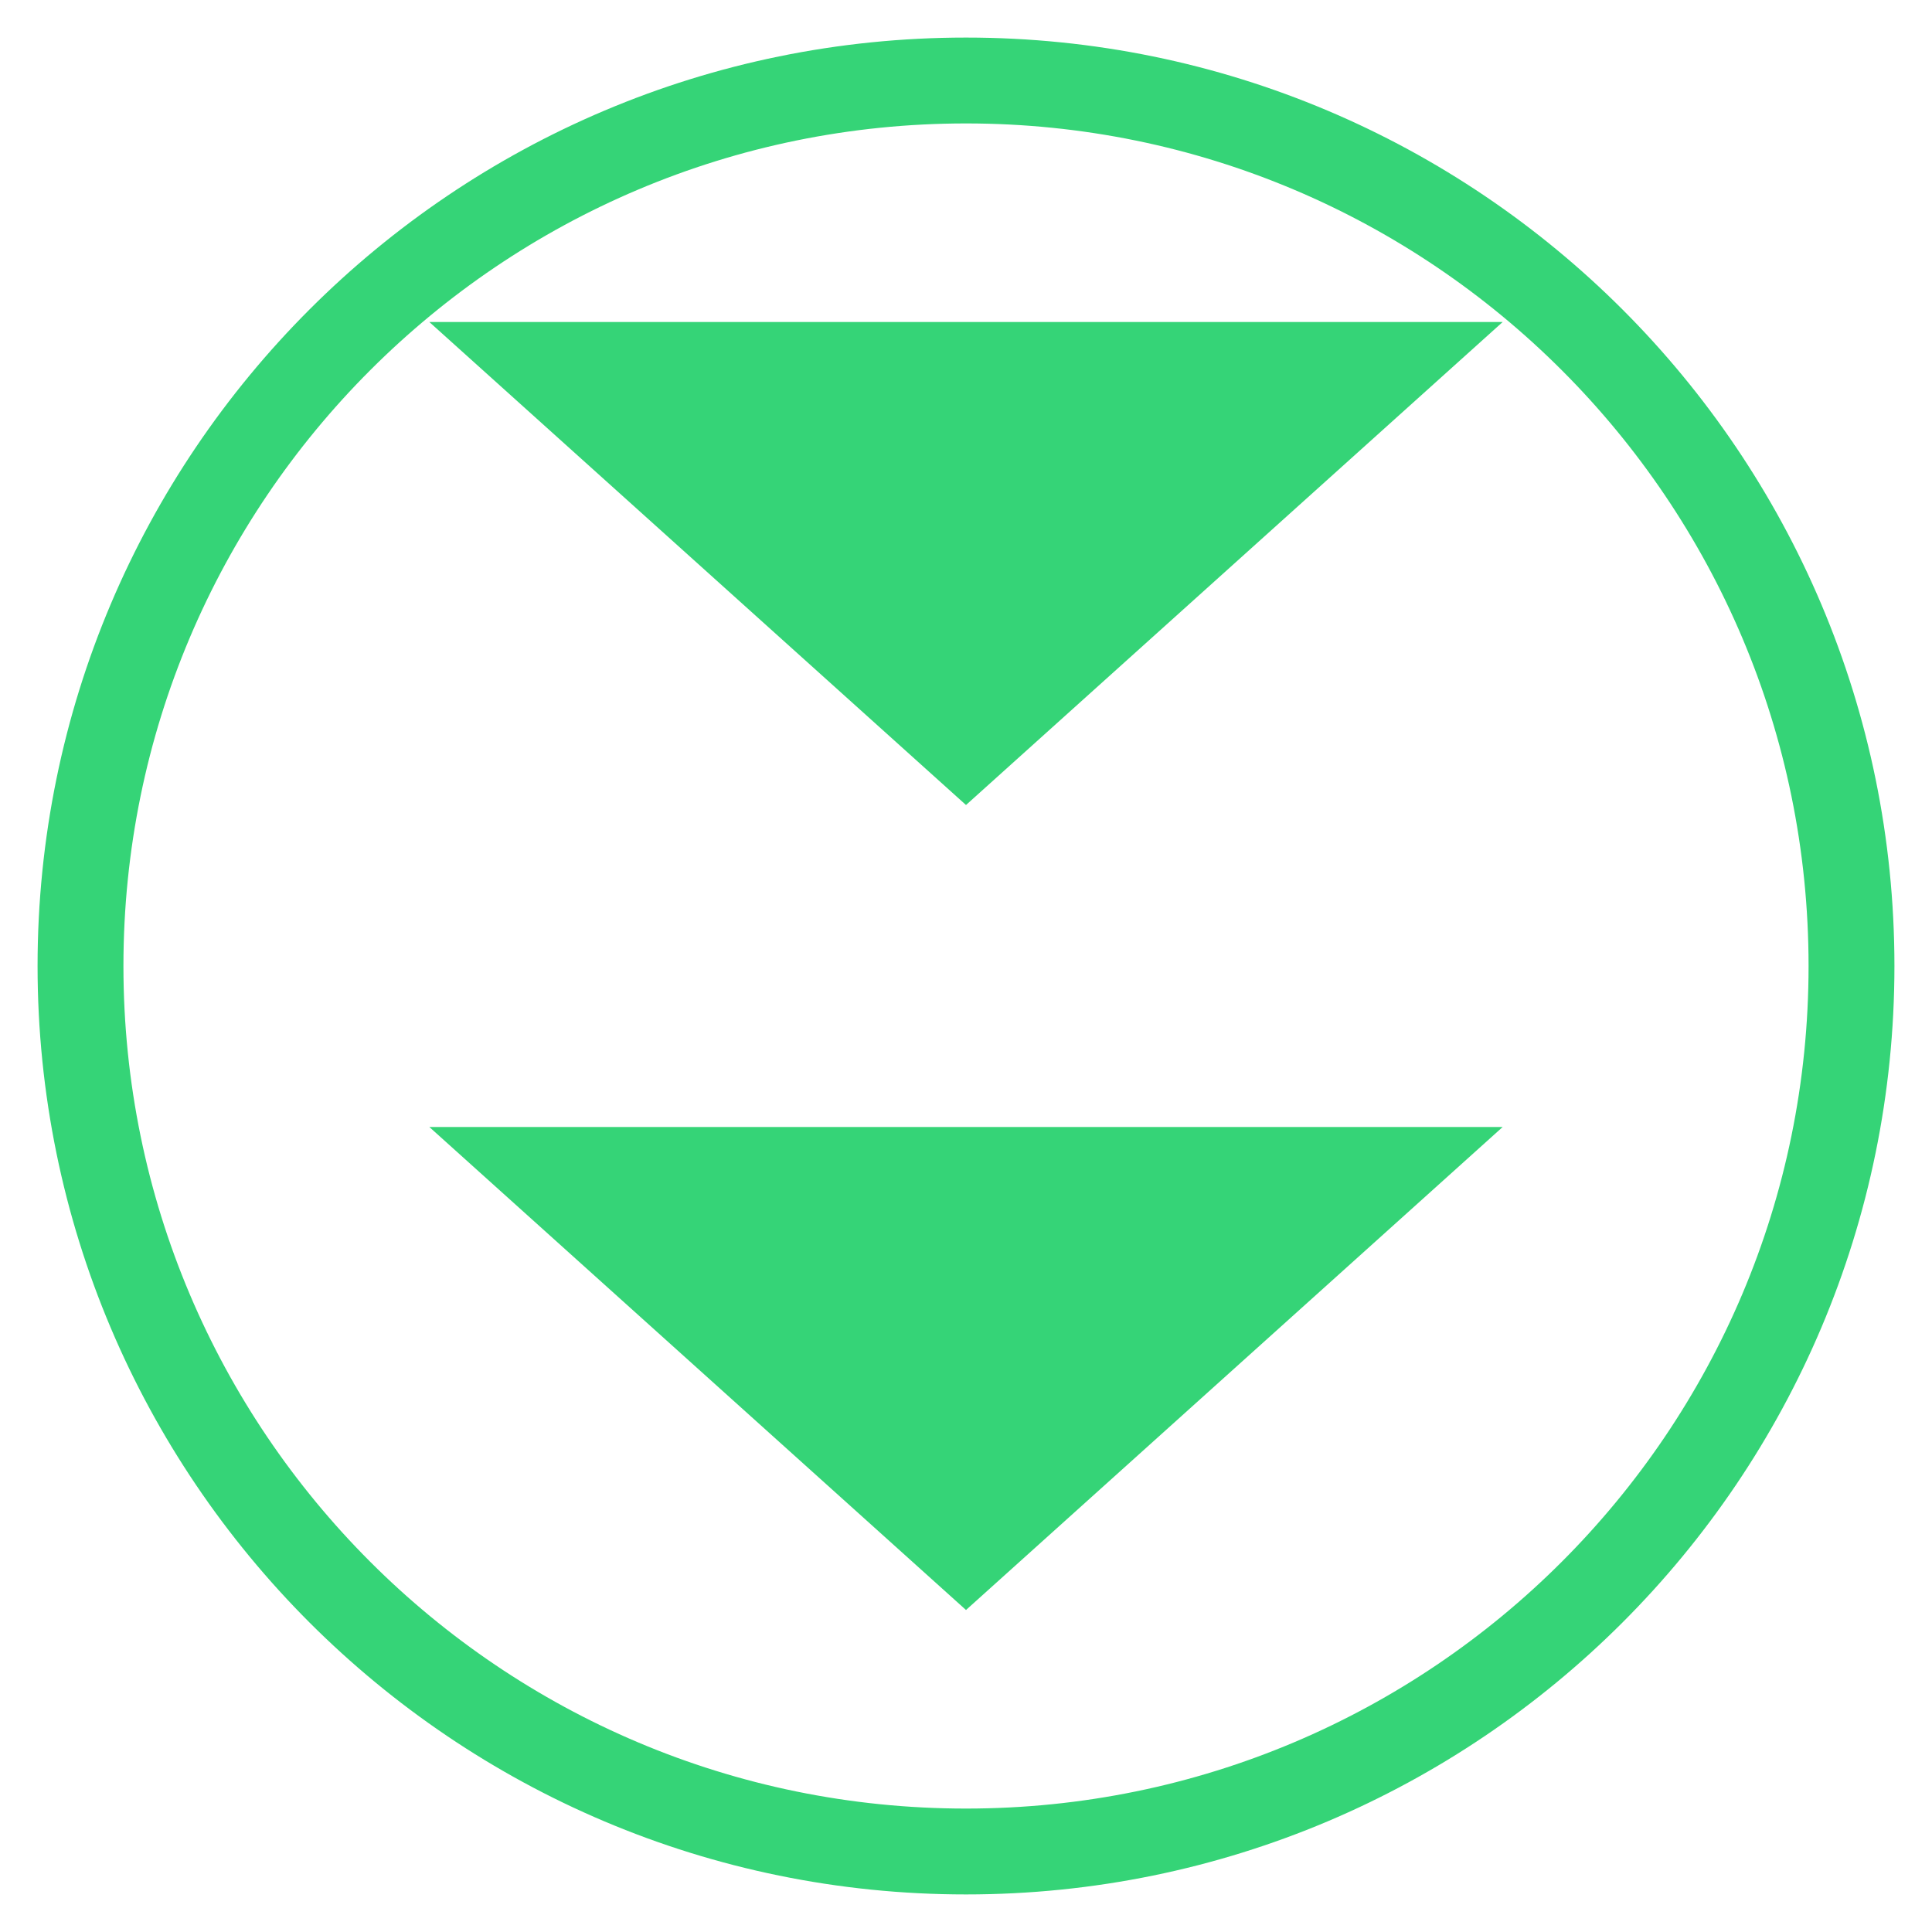
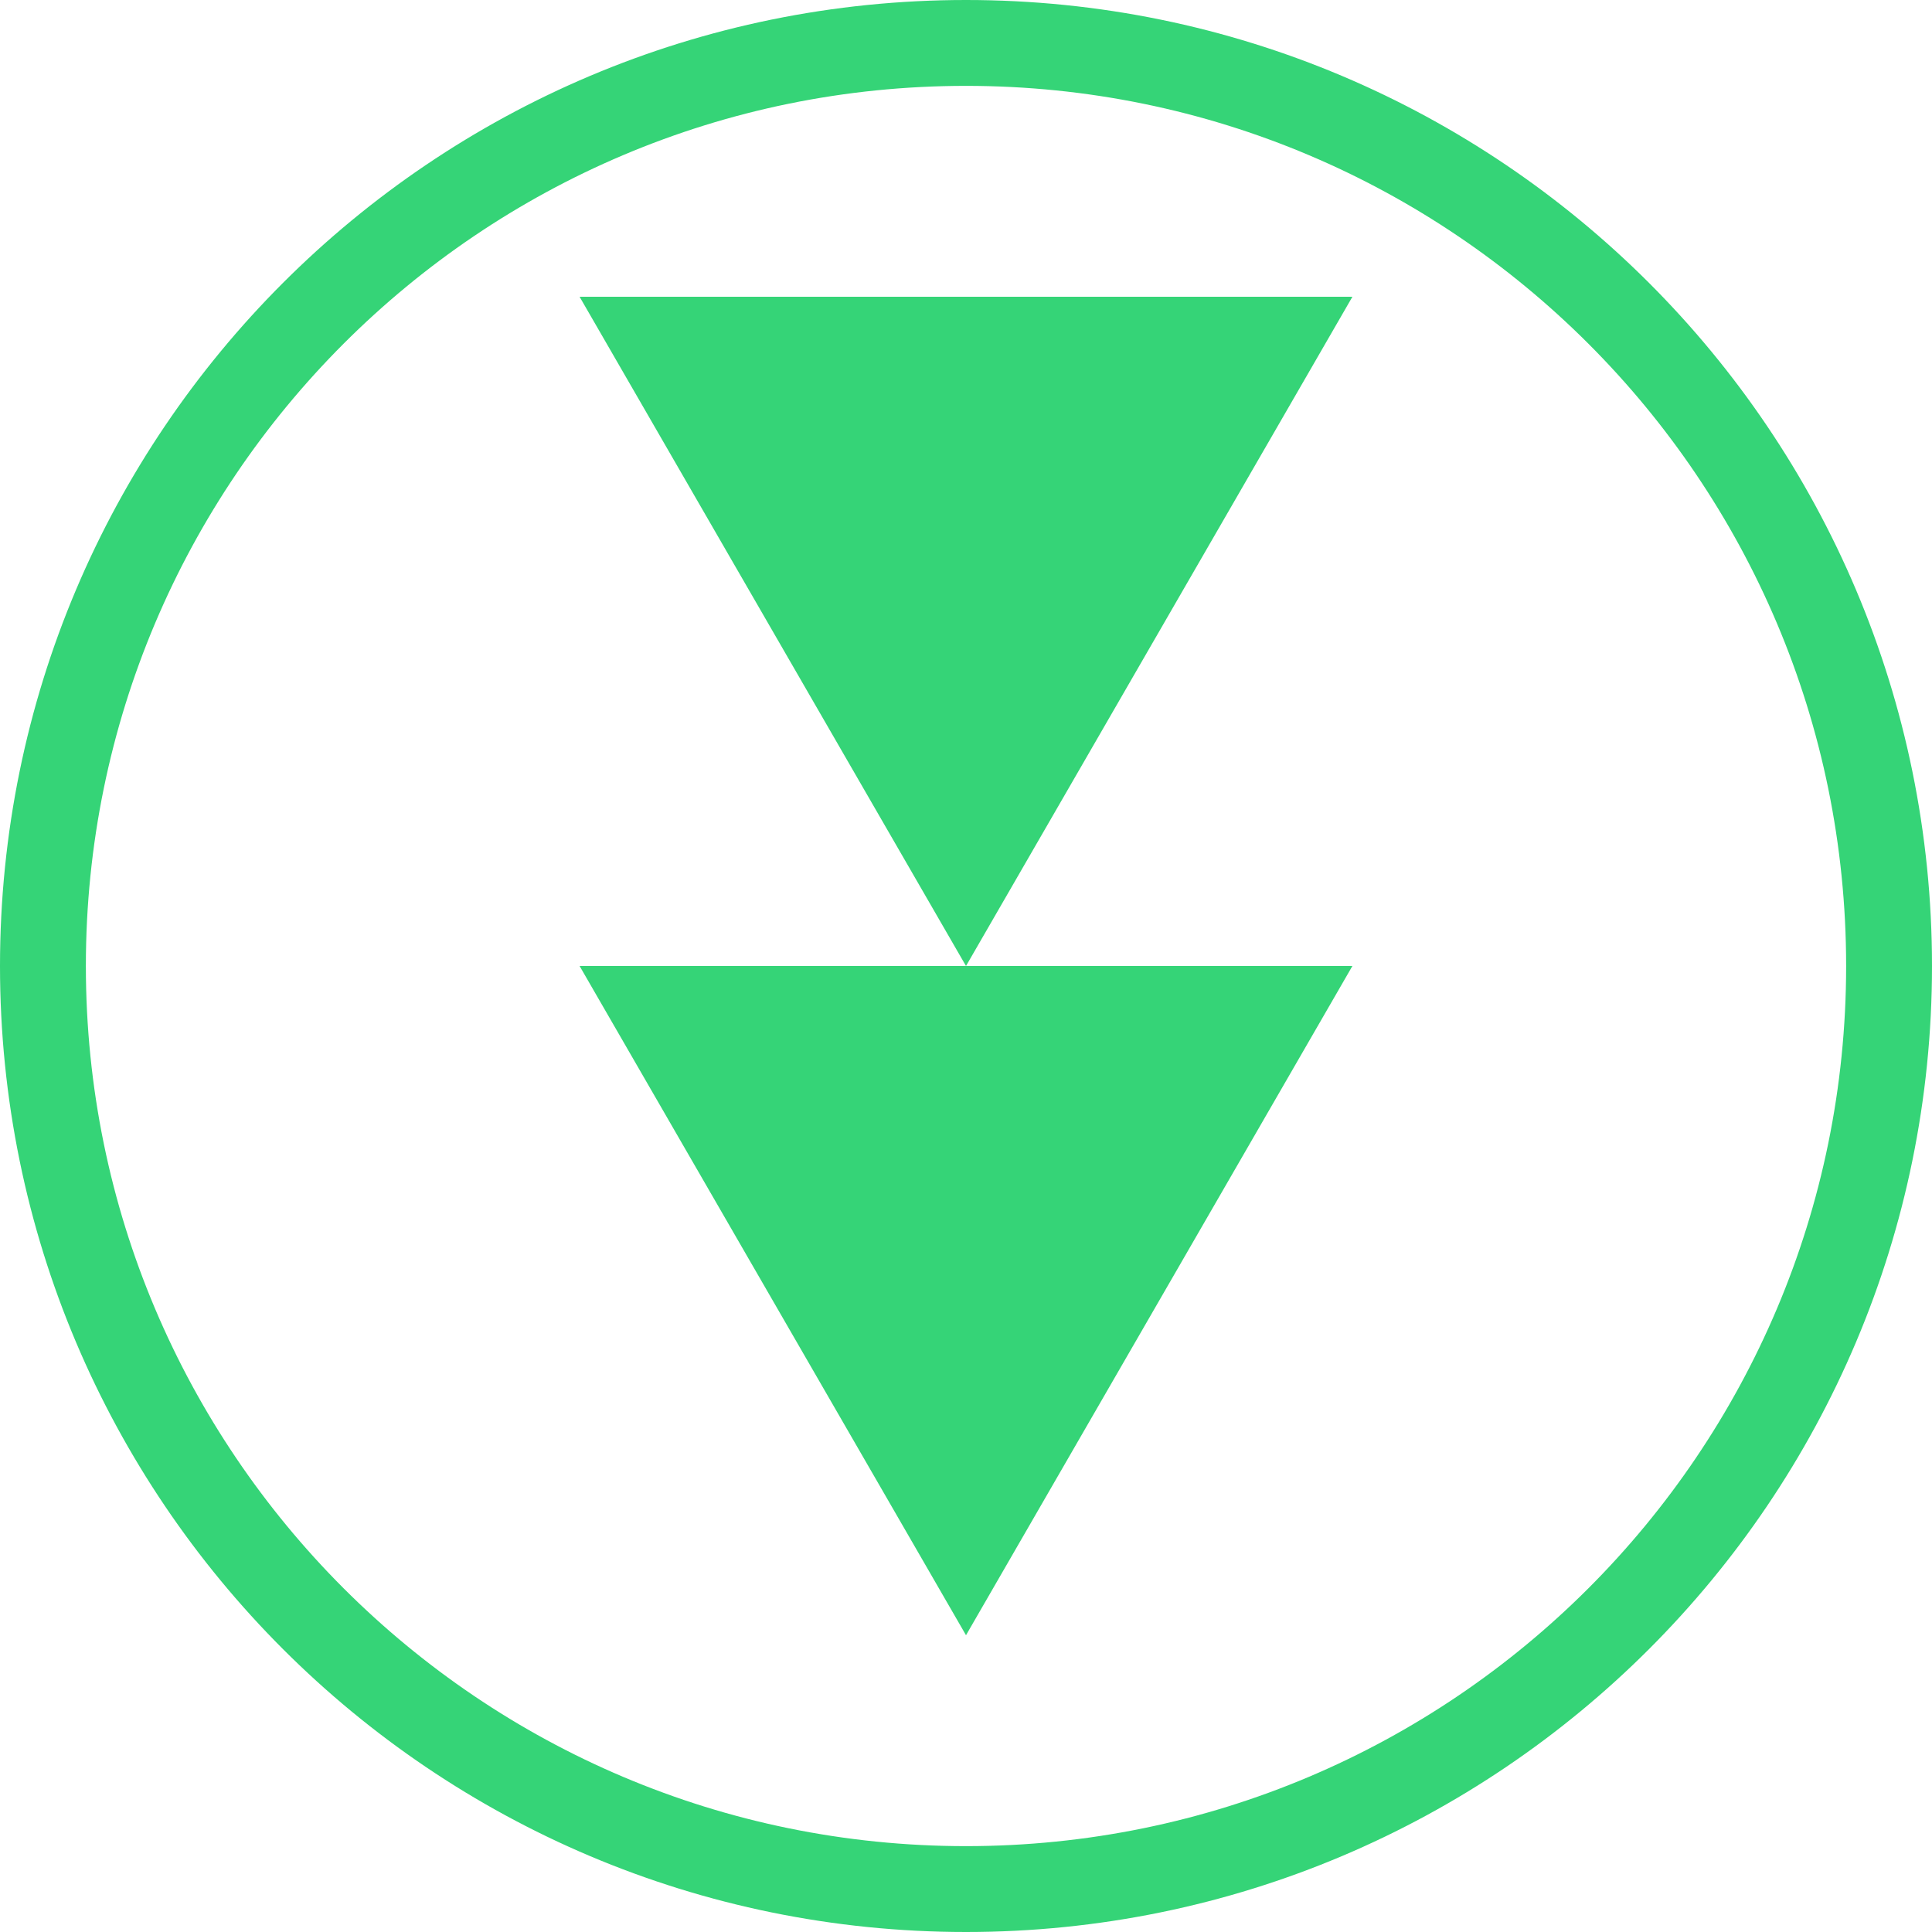
<svg xmlns="http://www.w3.org/2000/svg" viewBox="0 0 36 36">
-   <circle cx="18" cy="18" r="16.5" fill="none" stroke="#35d477" stroke-width="1.6" />
-   <path fill="#35d477" d="M8 6h20L18 15z M8 21h20L18 30z" />
+   <circle cx="18" cy="18" r="17.2" fill="none" stroke="#35d477" stroke-width="1.6" />
+   <path fill="#35d477" d="M10.8 5.53h14.4L18 18z M10.8 18h14.4L18 30.47z" />
</svg>
